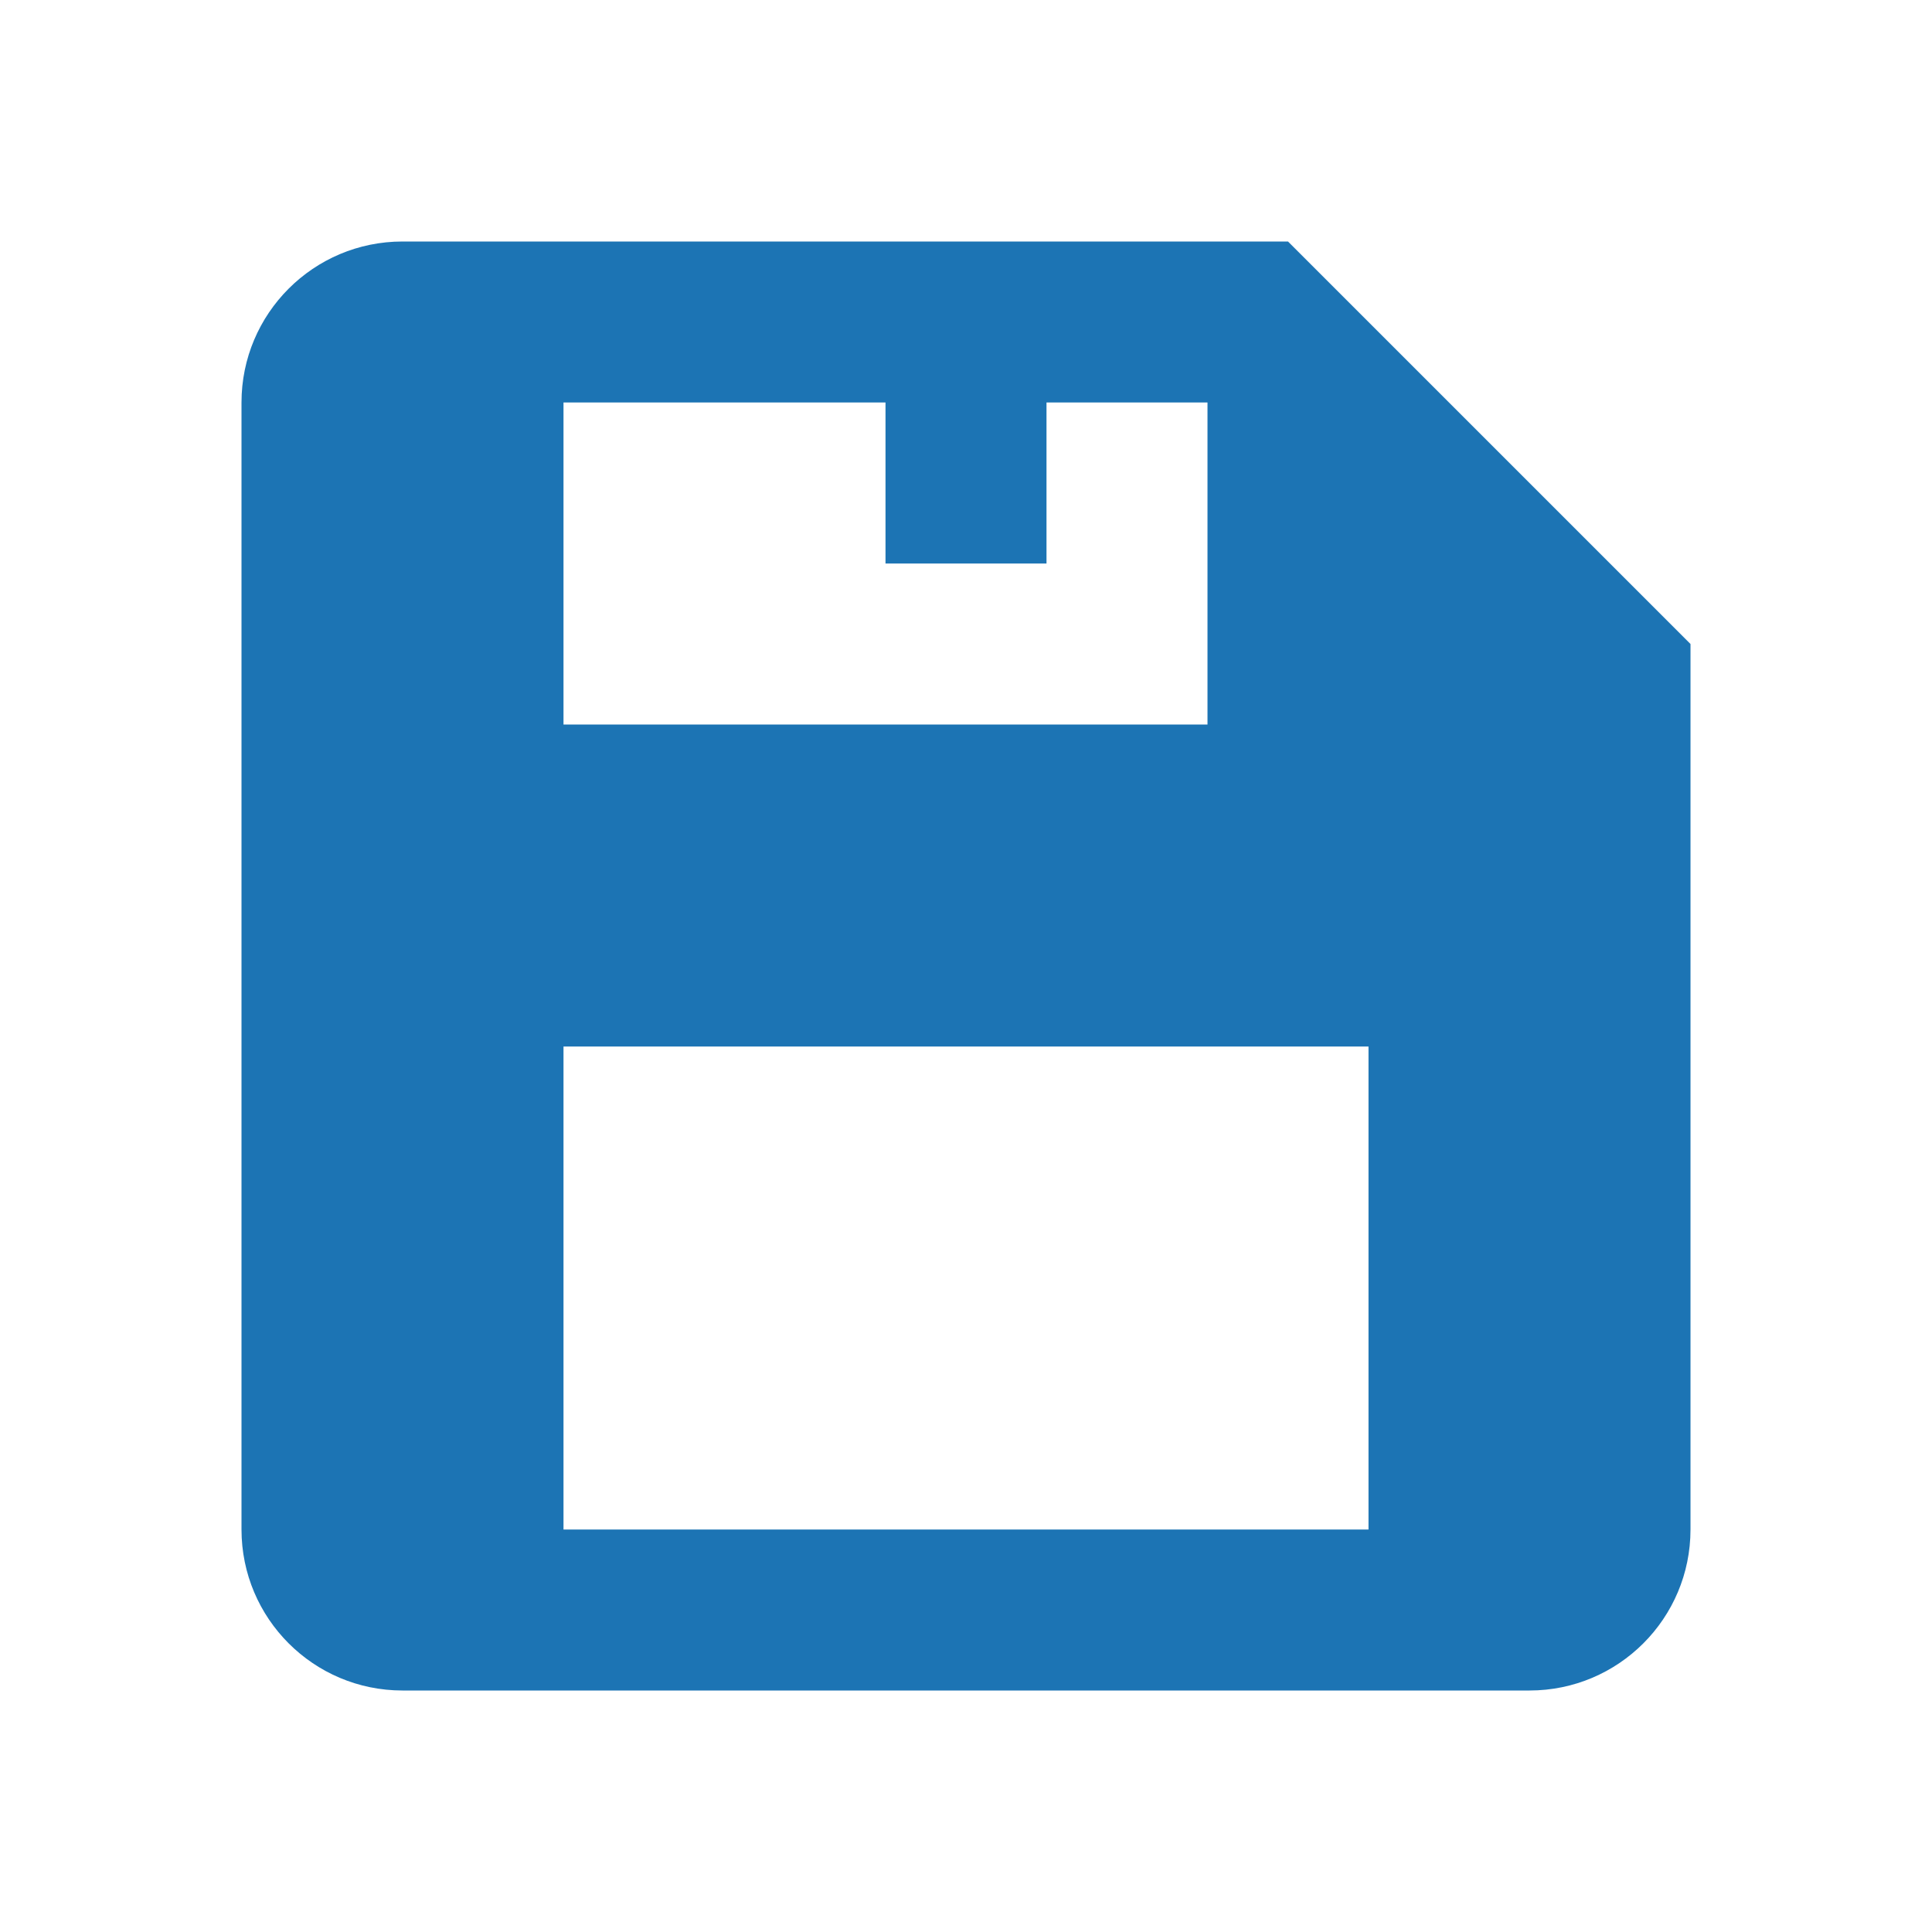
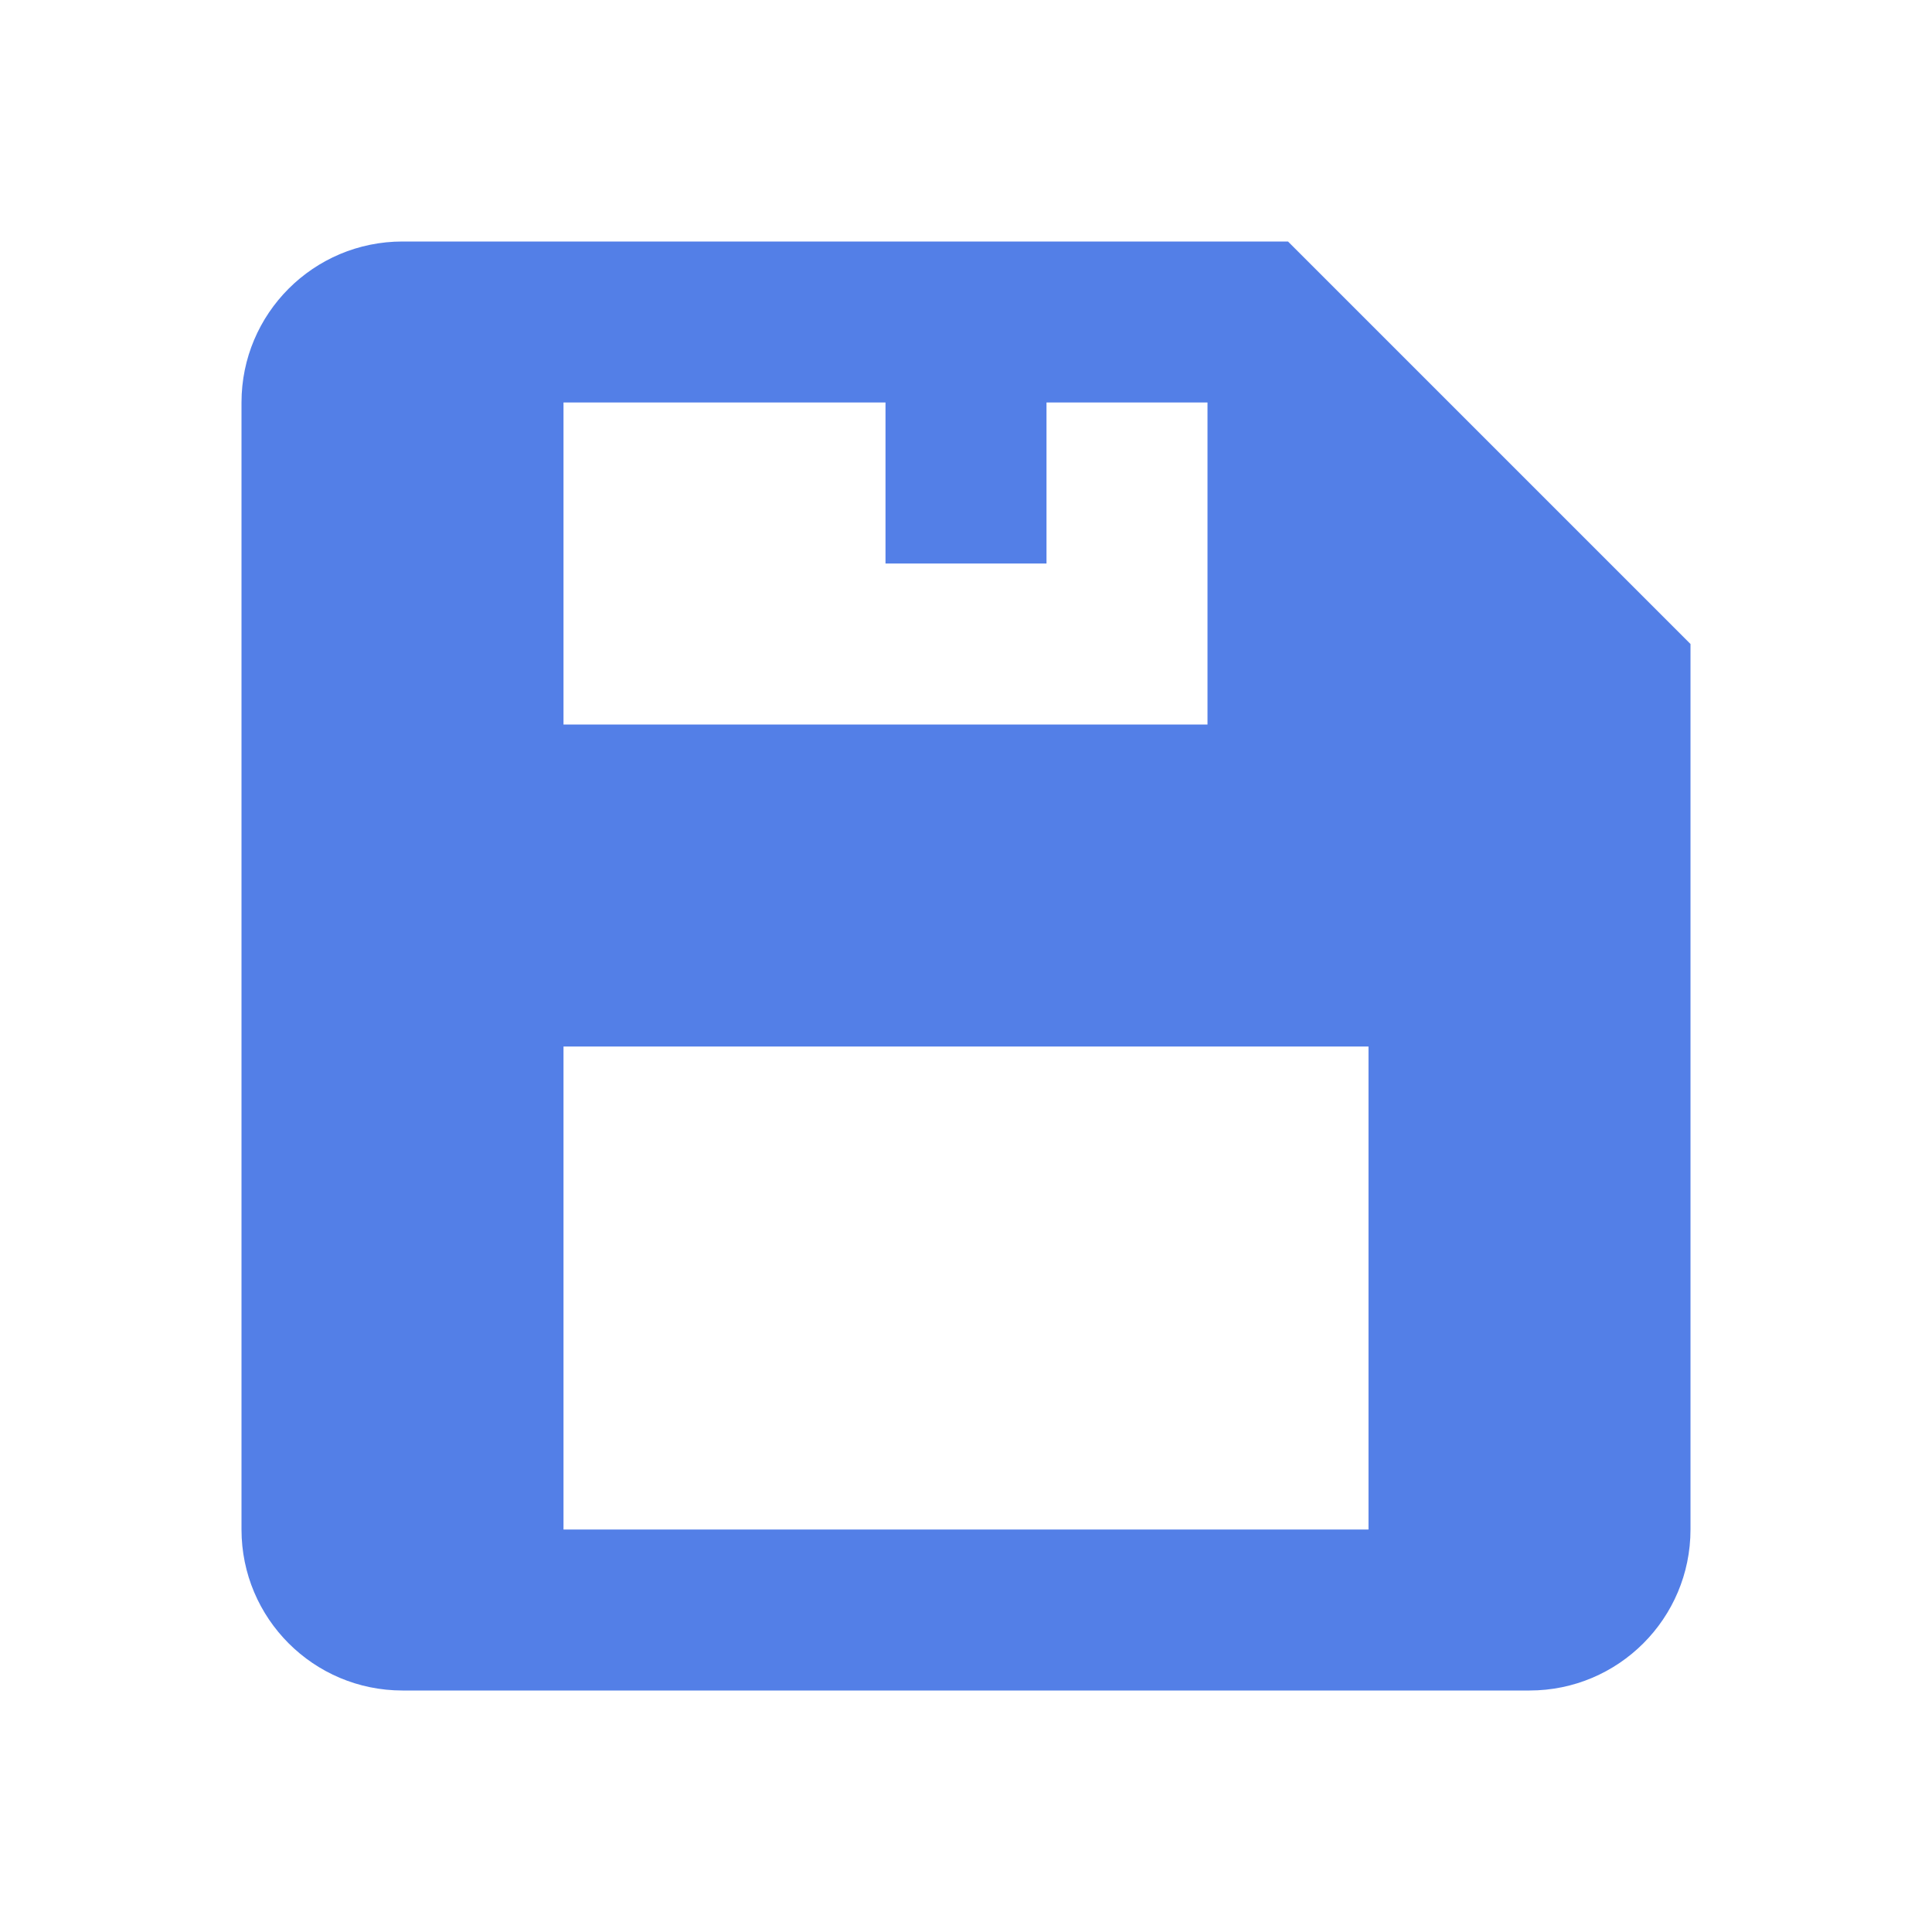
- <svg xmlns="http://www.w3.org/2000/svg" width="24" height="24" viewBox="0 0 24 24" style="fill: rgba(28, 116, 180, 1);transform: ;msFilter:;">
+ <svg xmlns="http://www.w3.org/2000/svg" width="24" height="24" viewBox="0 0 24 24" style="fill: rgba(83, 127, 231, 1);transform: ;msFilter:;">
  <path d="M5 21h14a2 2 0 0 0 2-2V8l-5-5H5a2 2 0 0 0-2 2v14a2 2 0 0 0 2 2zM7 5h4v2h2V5h2v4H7V5zm0 8h10v6H7v-6z" />
</svg>
